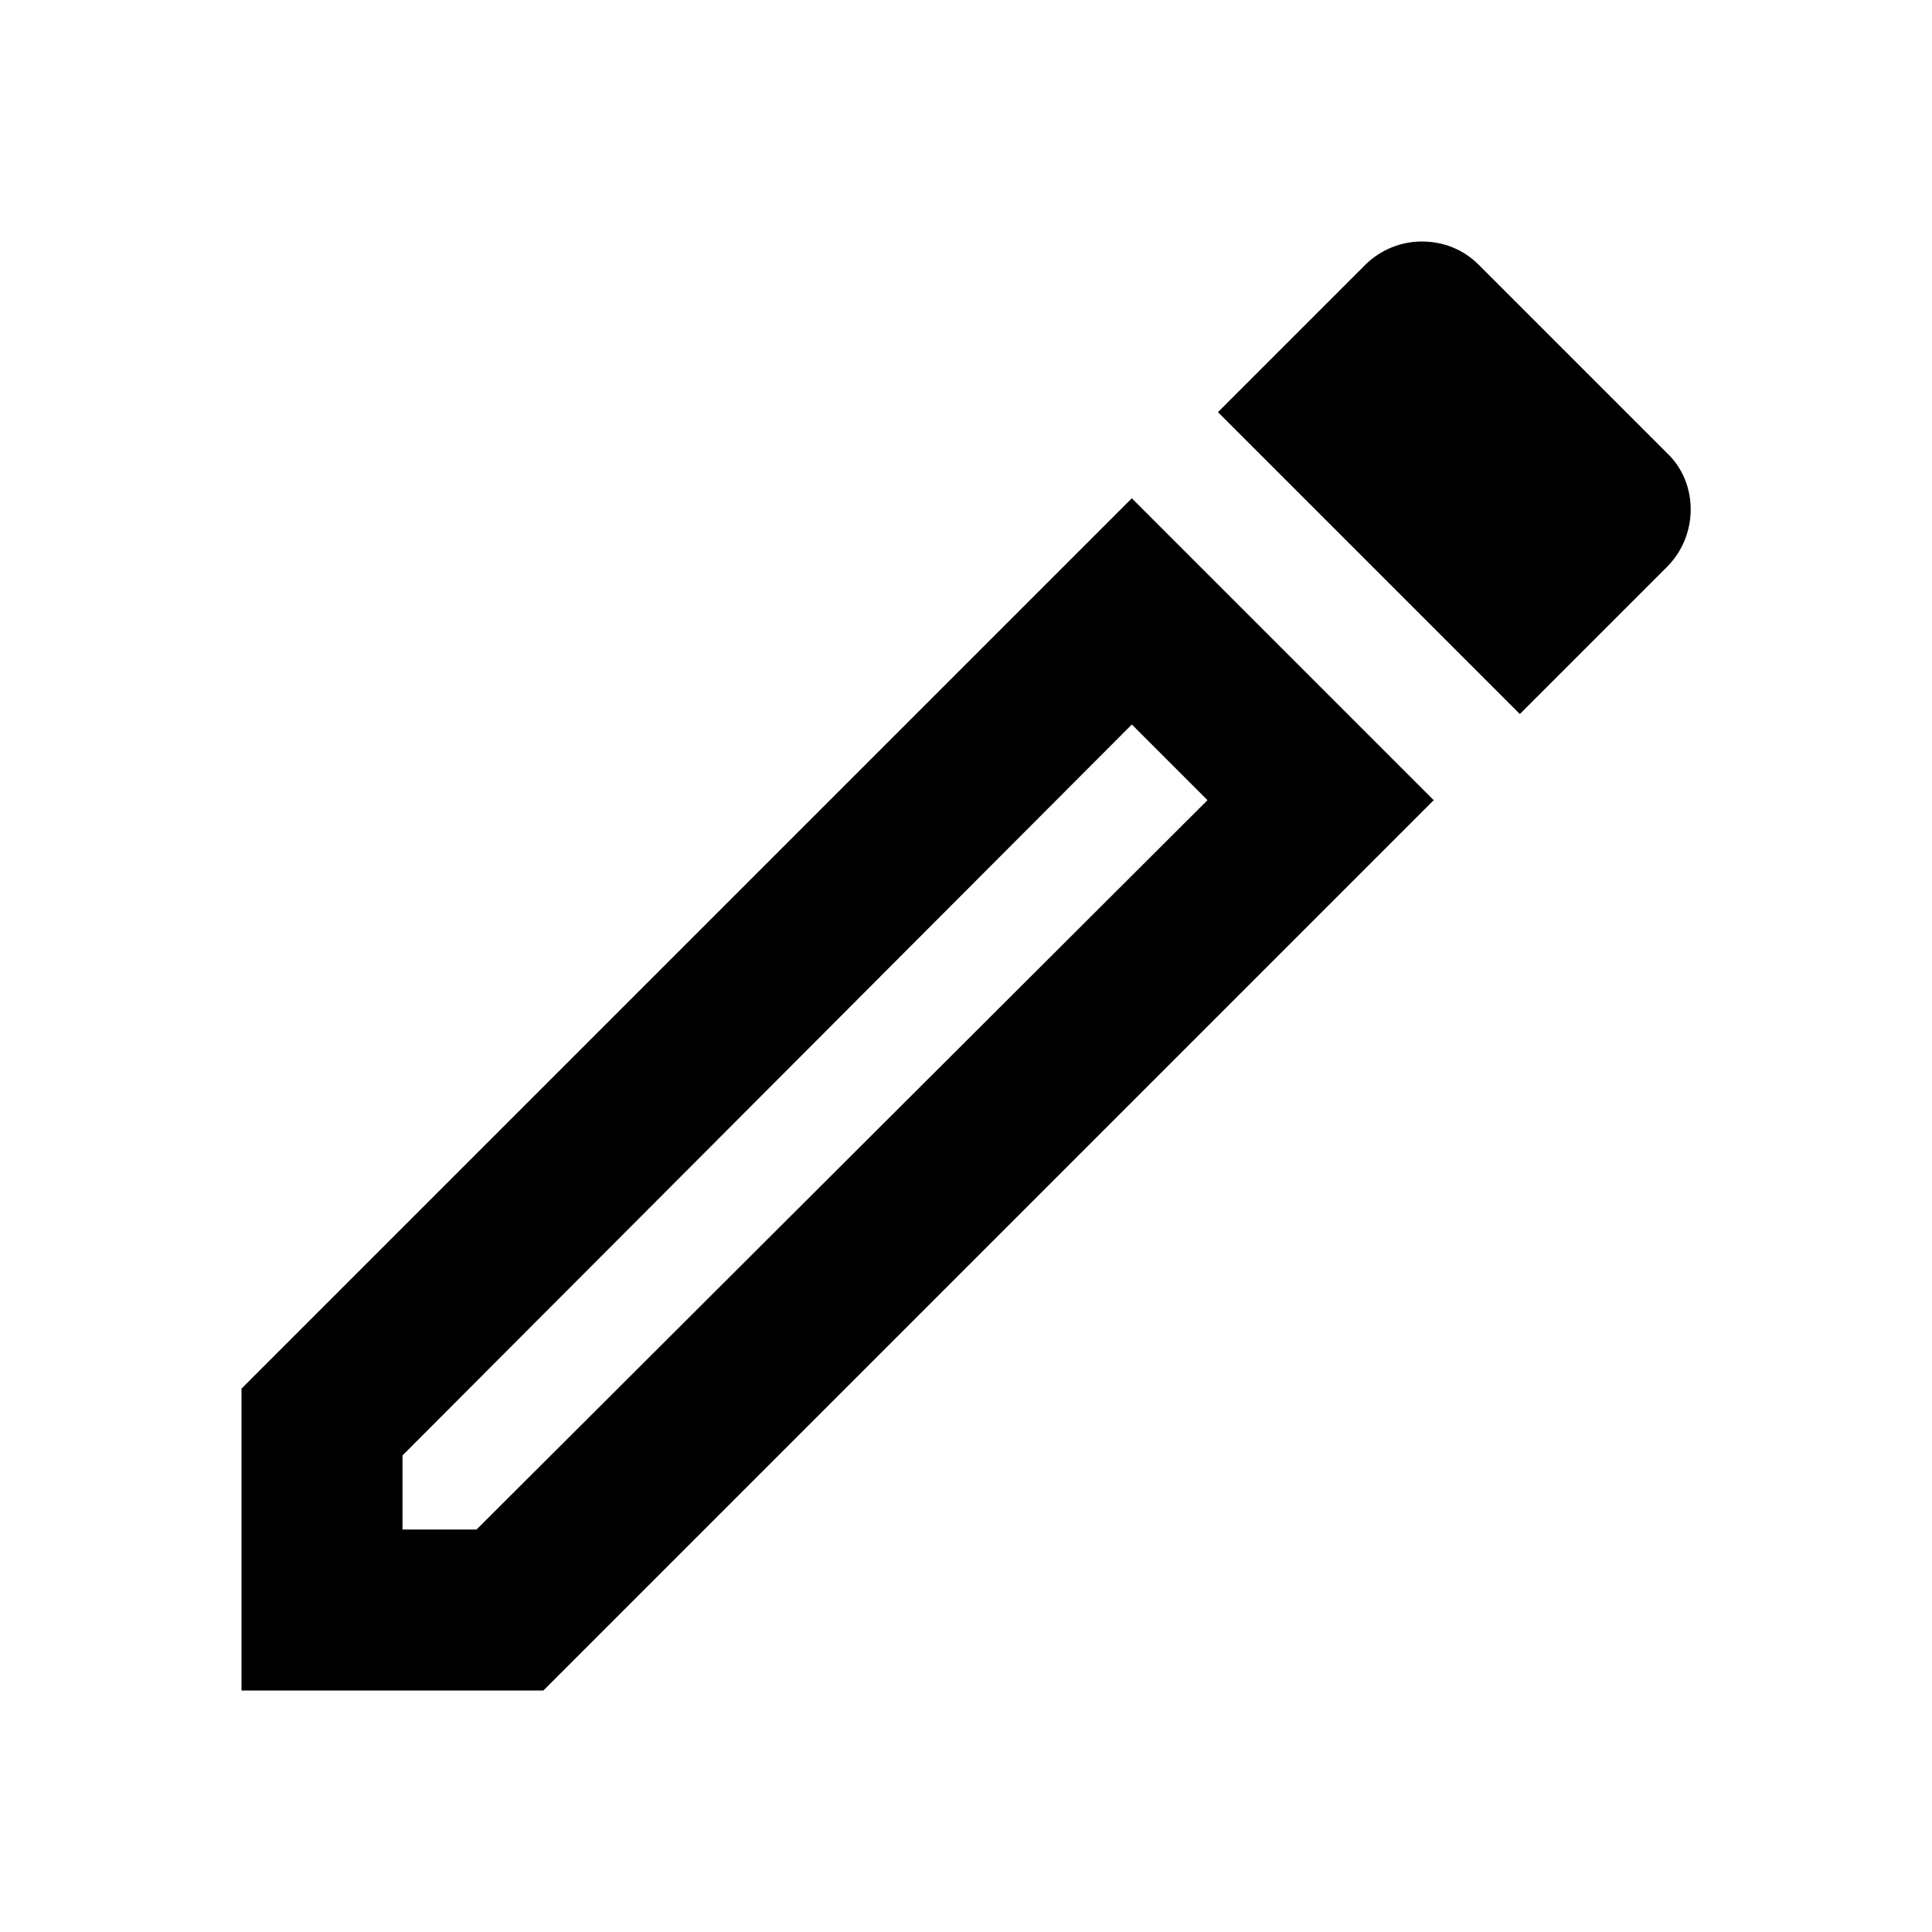
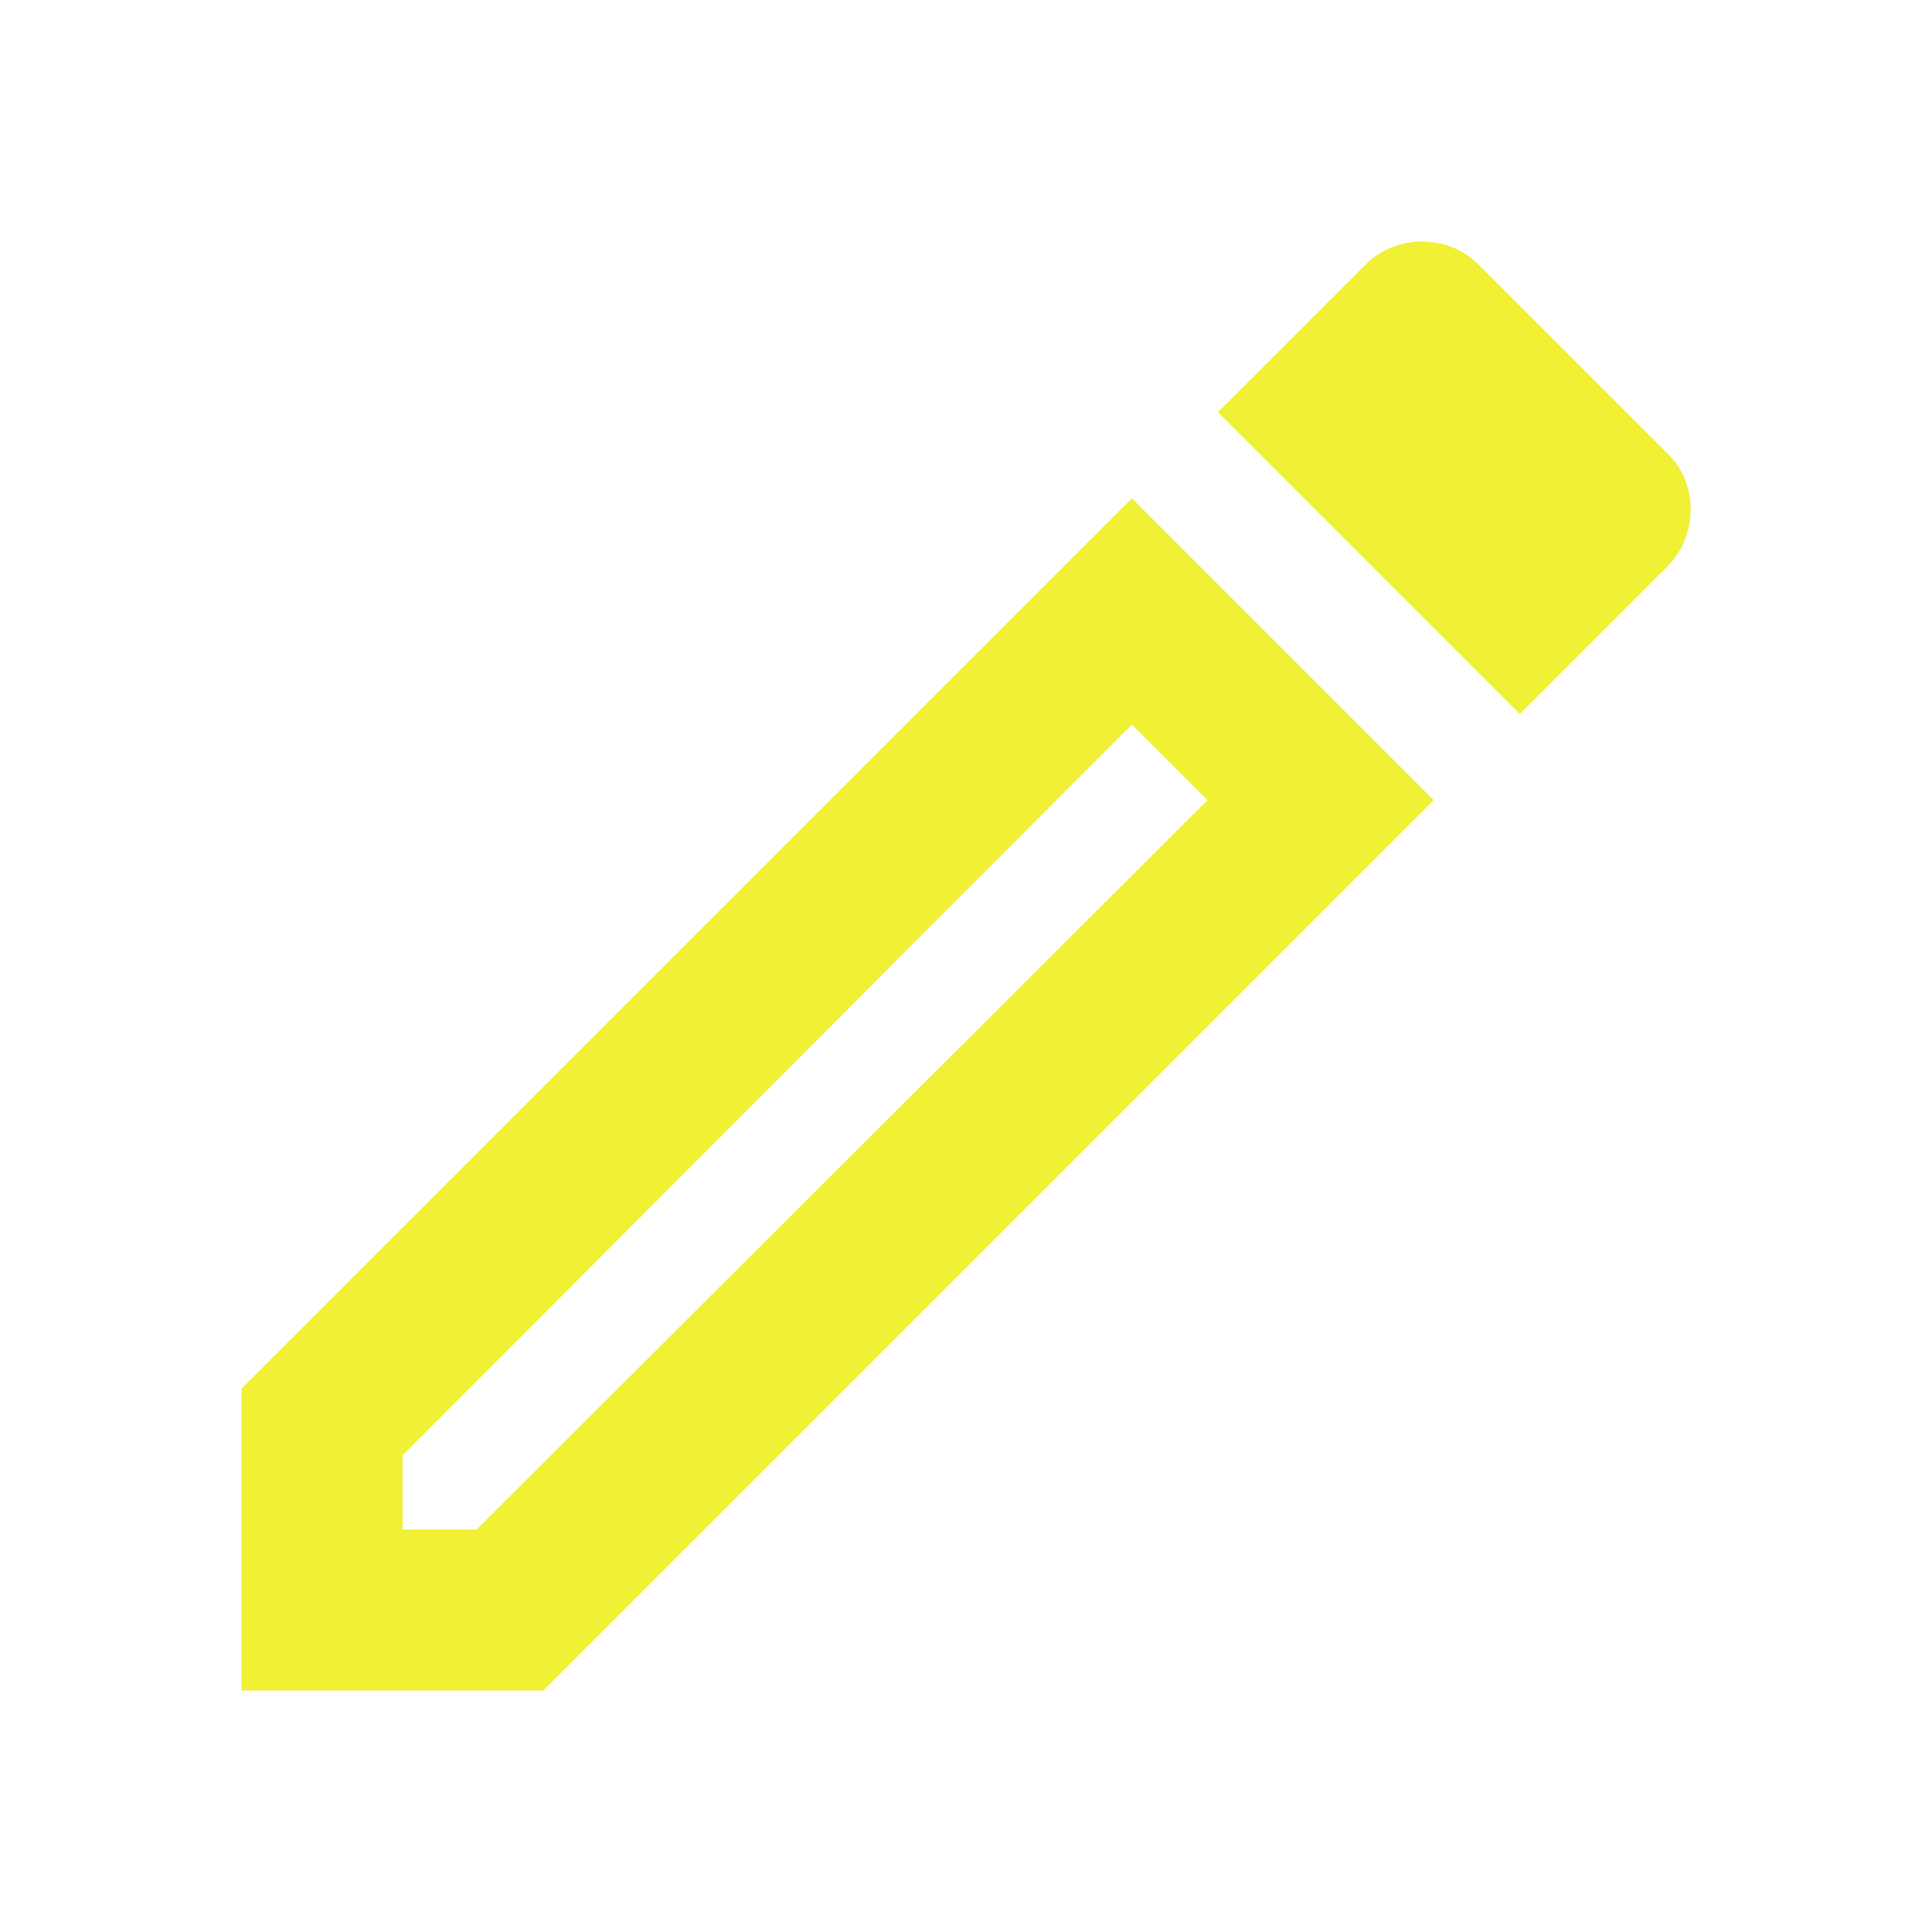
- <svg xmlns="http://www.w3.org/2000/svg" viewBox="0 0 24 24">
+ <svg xmlns="http://www.w3.org/2000/svg" fill="#f0f035" viewBox="0 0 24 24">
  <path d="M14.06,9L15,9.94L5.92,19H5V18.08L14.06,9M17.66,3C17.41,3 17.15,3.1 16.96,3.29L15.13,5.12L18.88,8.87L20.71,7.04C21.1,6.65 21.1,6 20.71,5.63L18.37,3.29C18.17,3.09 17.92,3 17.66,3M14.06,6.19L3,17.25V21H6.75L17.81,9.94L14.06,6.19Z" />
</svg>
